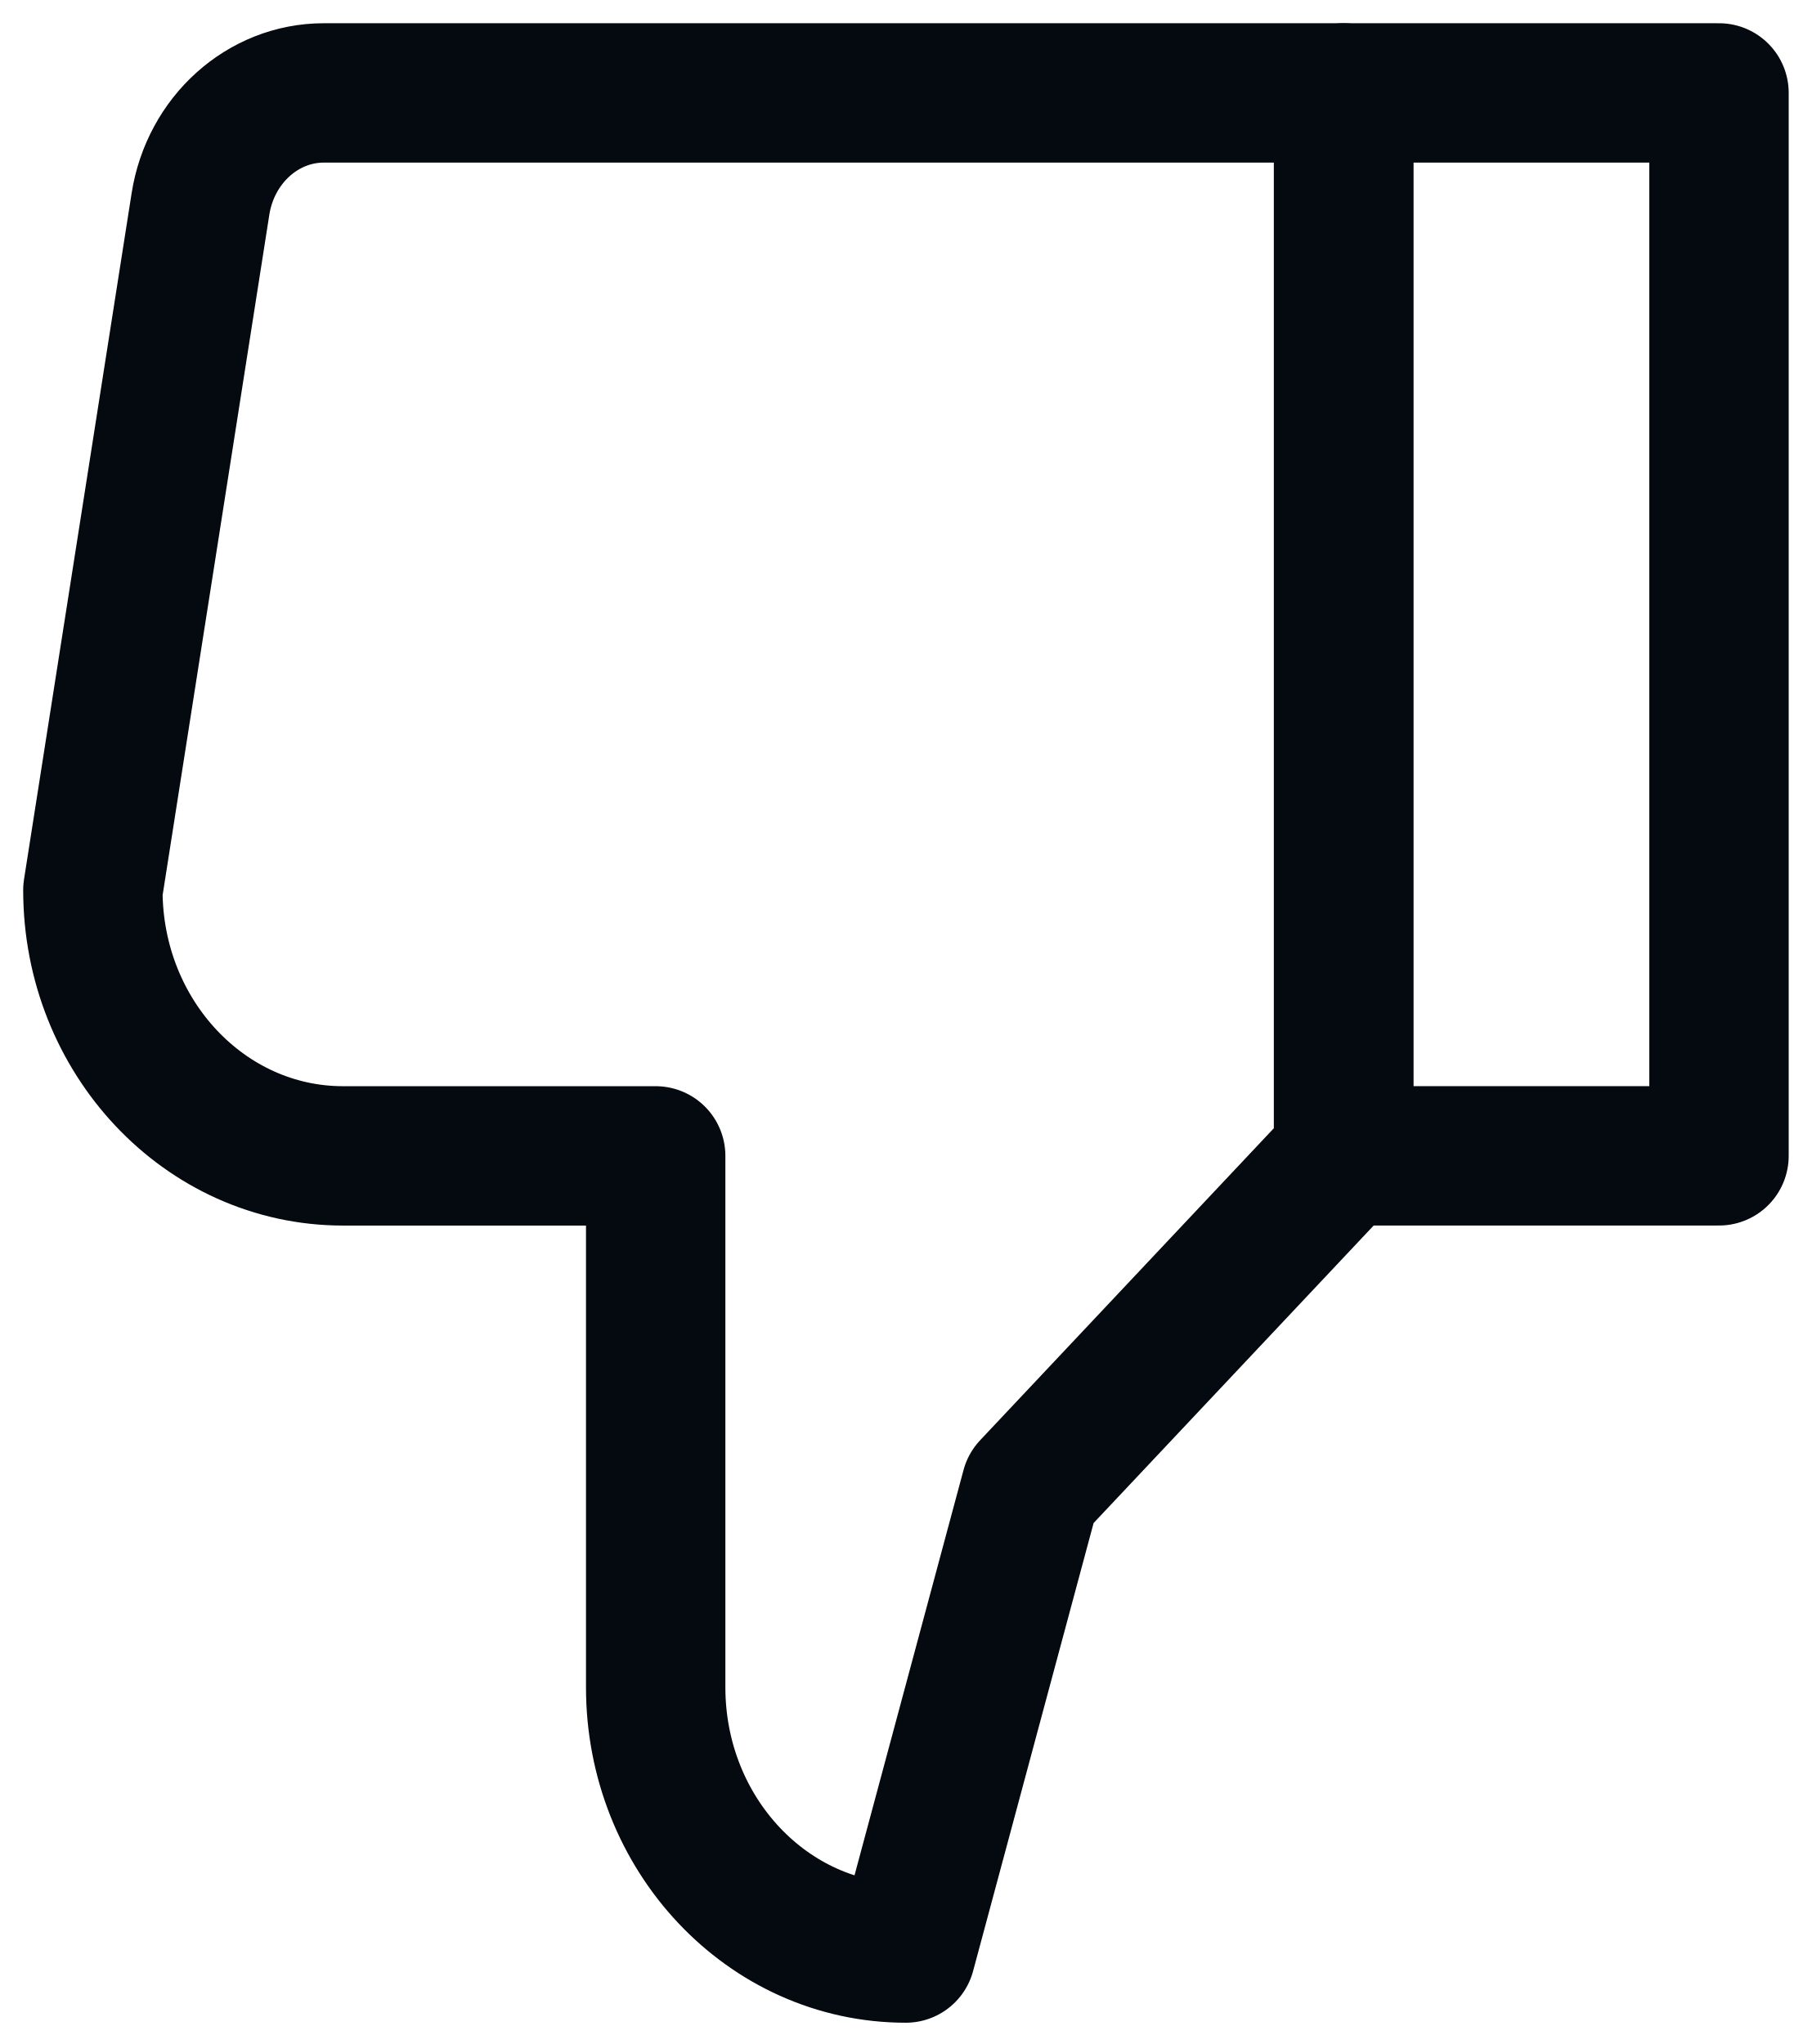
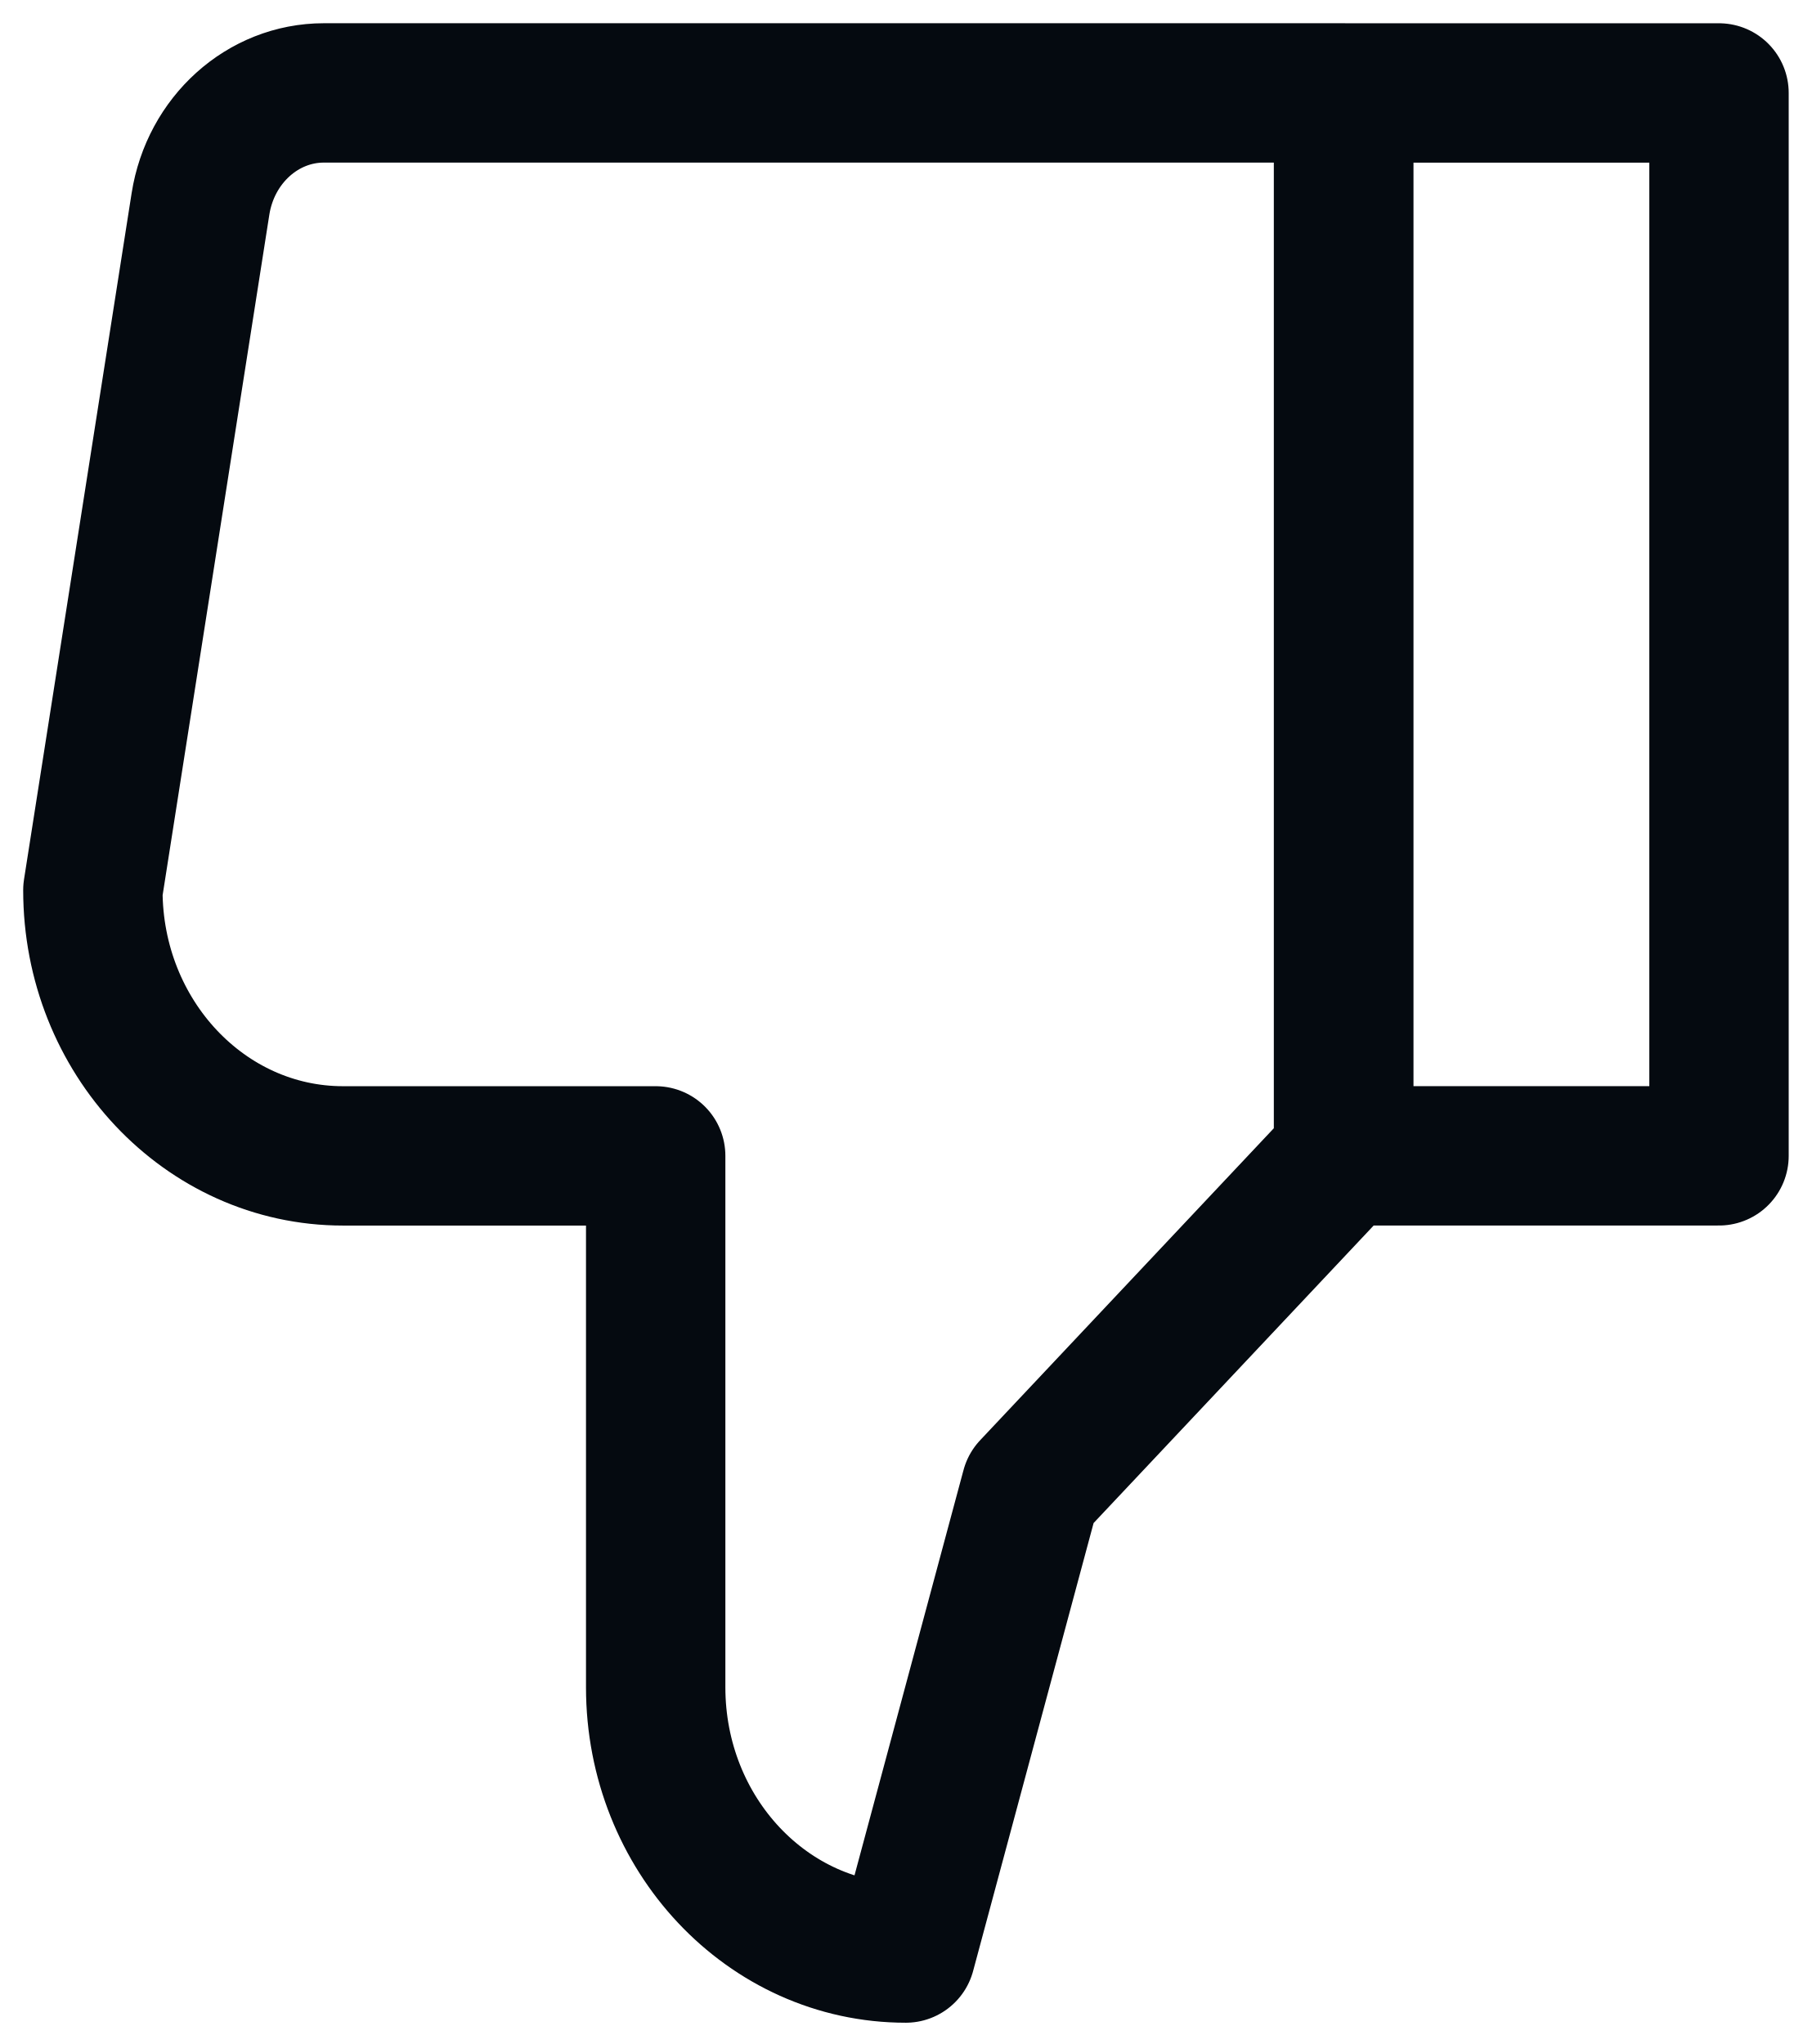
- <svg xmlns="http://www.w3.org/2000/svg" width="39" height="44" viewBox="0 0 39 44" fill="none">
-   <path d="M28.924 24.881H37V2H28.924L28.924 24.881Z" stroke="#050A10" stroke-width="3" stroke-miterlimit="10" stroke-linejoin="round" />
-   <path d="M28.918 24.882L22.188 32.032L19.496 42.042C16.523 42.042 14.113 39.481 14.113 36.322L14.113 24.882H7.383C4.41 24.882 1.999 22.32 1.999 19.161L4.315 4.39C4.532 3.011 5.656 2 6.971 2H28.918V24.882Z" stroke="#050A10" stroke-width="3" stroke-miterlimit="10" stroke-linejoin="round" />
+ <svg xmlns="http://www.w3.org/2000/svg" width="39" height="44" fill="none">
+   <path stroke="#050A10" stroke-linejoin="round" stroke-miterlimit="10" stroke-width="3" d="M28.924 24.881H37V2.001h-8.076zM28.918 24.882l-6.73 7.15-2.692 10.01c-2.973 0-5.383-2.56-5.383-5.72v-11.44h-6.73c-2.973 0-5.384-2.562-5.384-5.72L4.315 4.39C4.532 3.011 5.655 2 6.971 2h21.947z" />
</svg>
